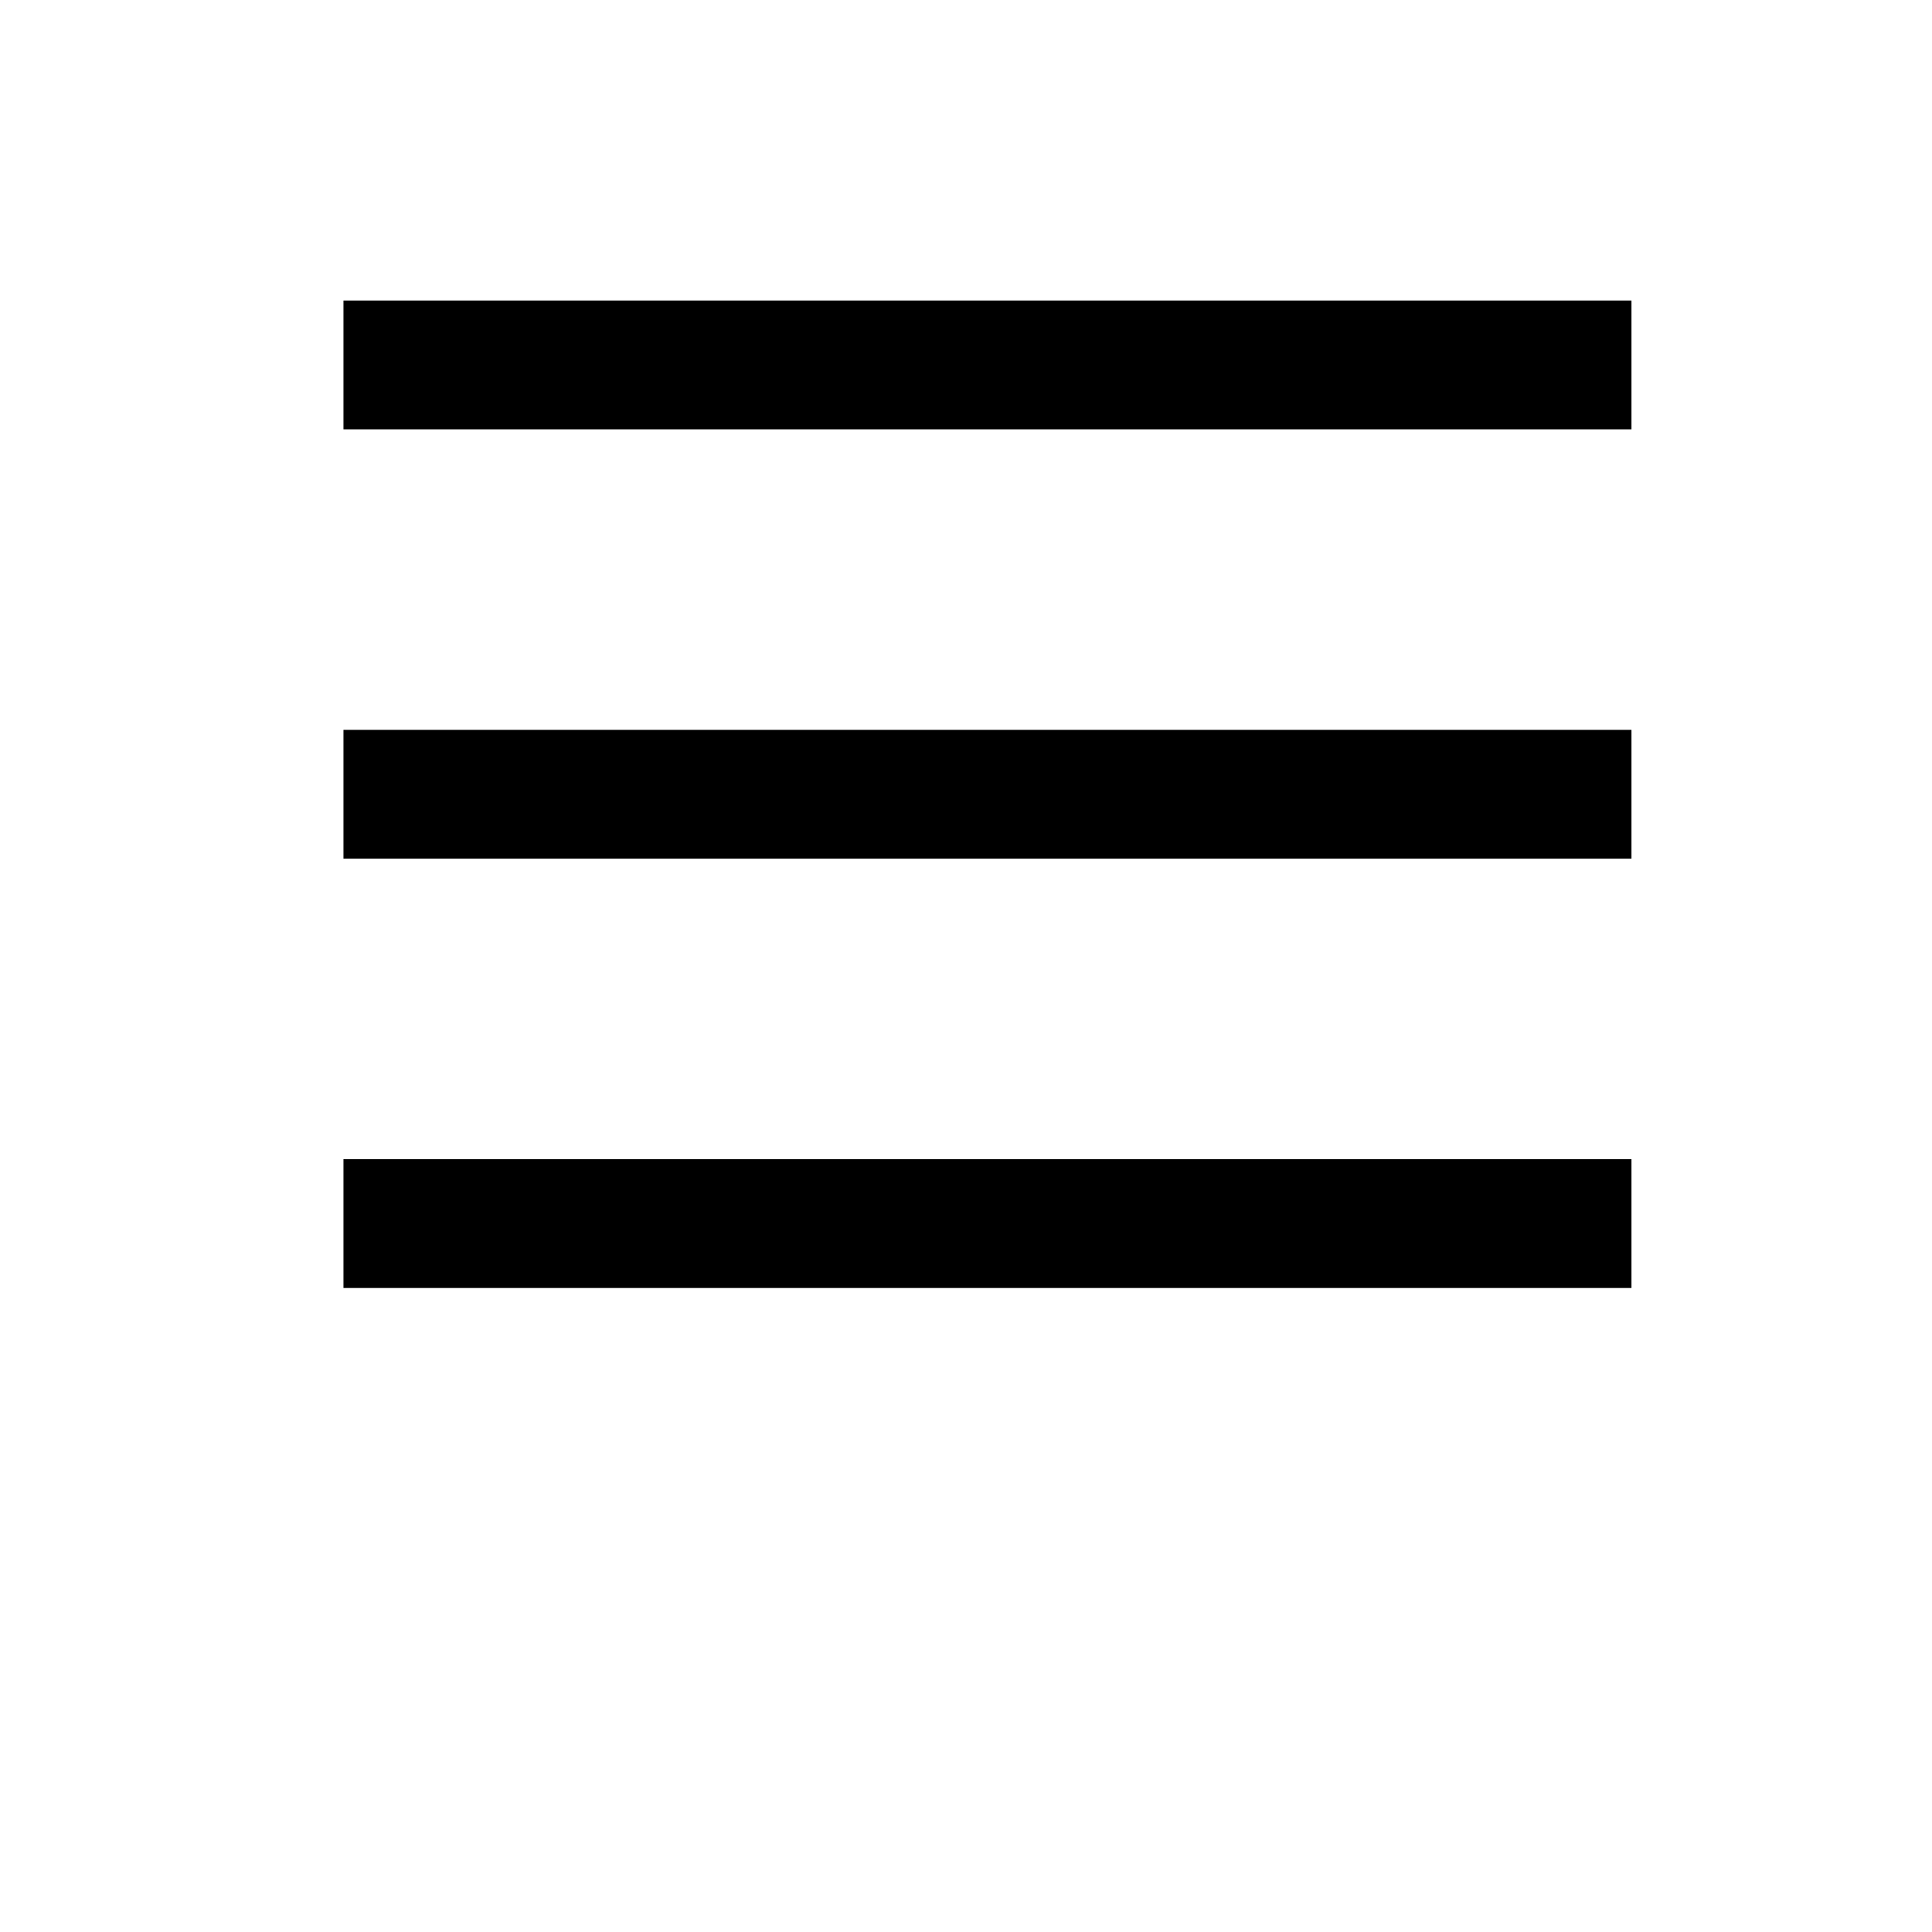
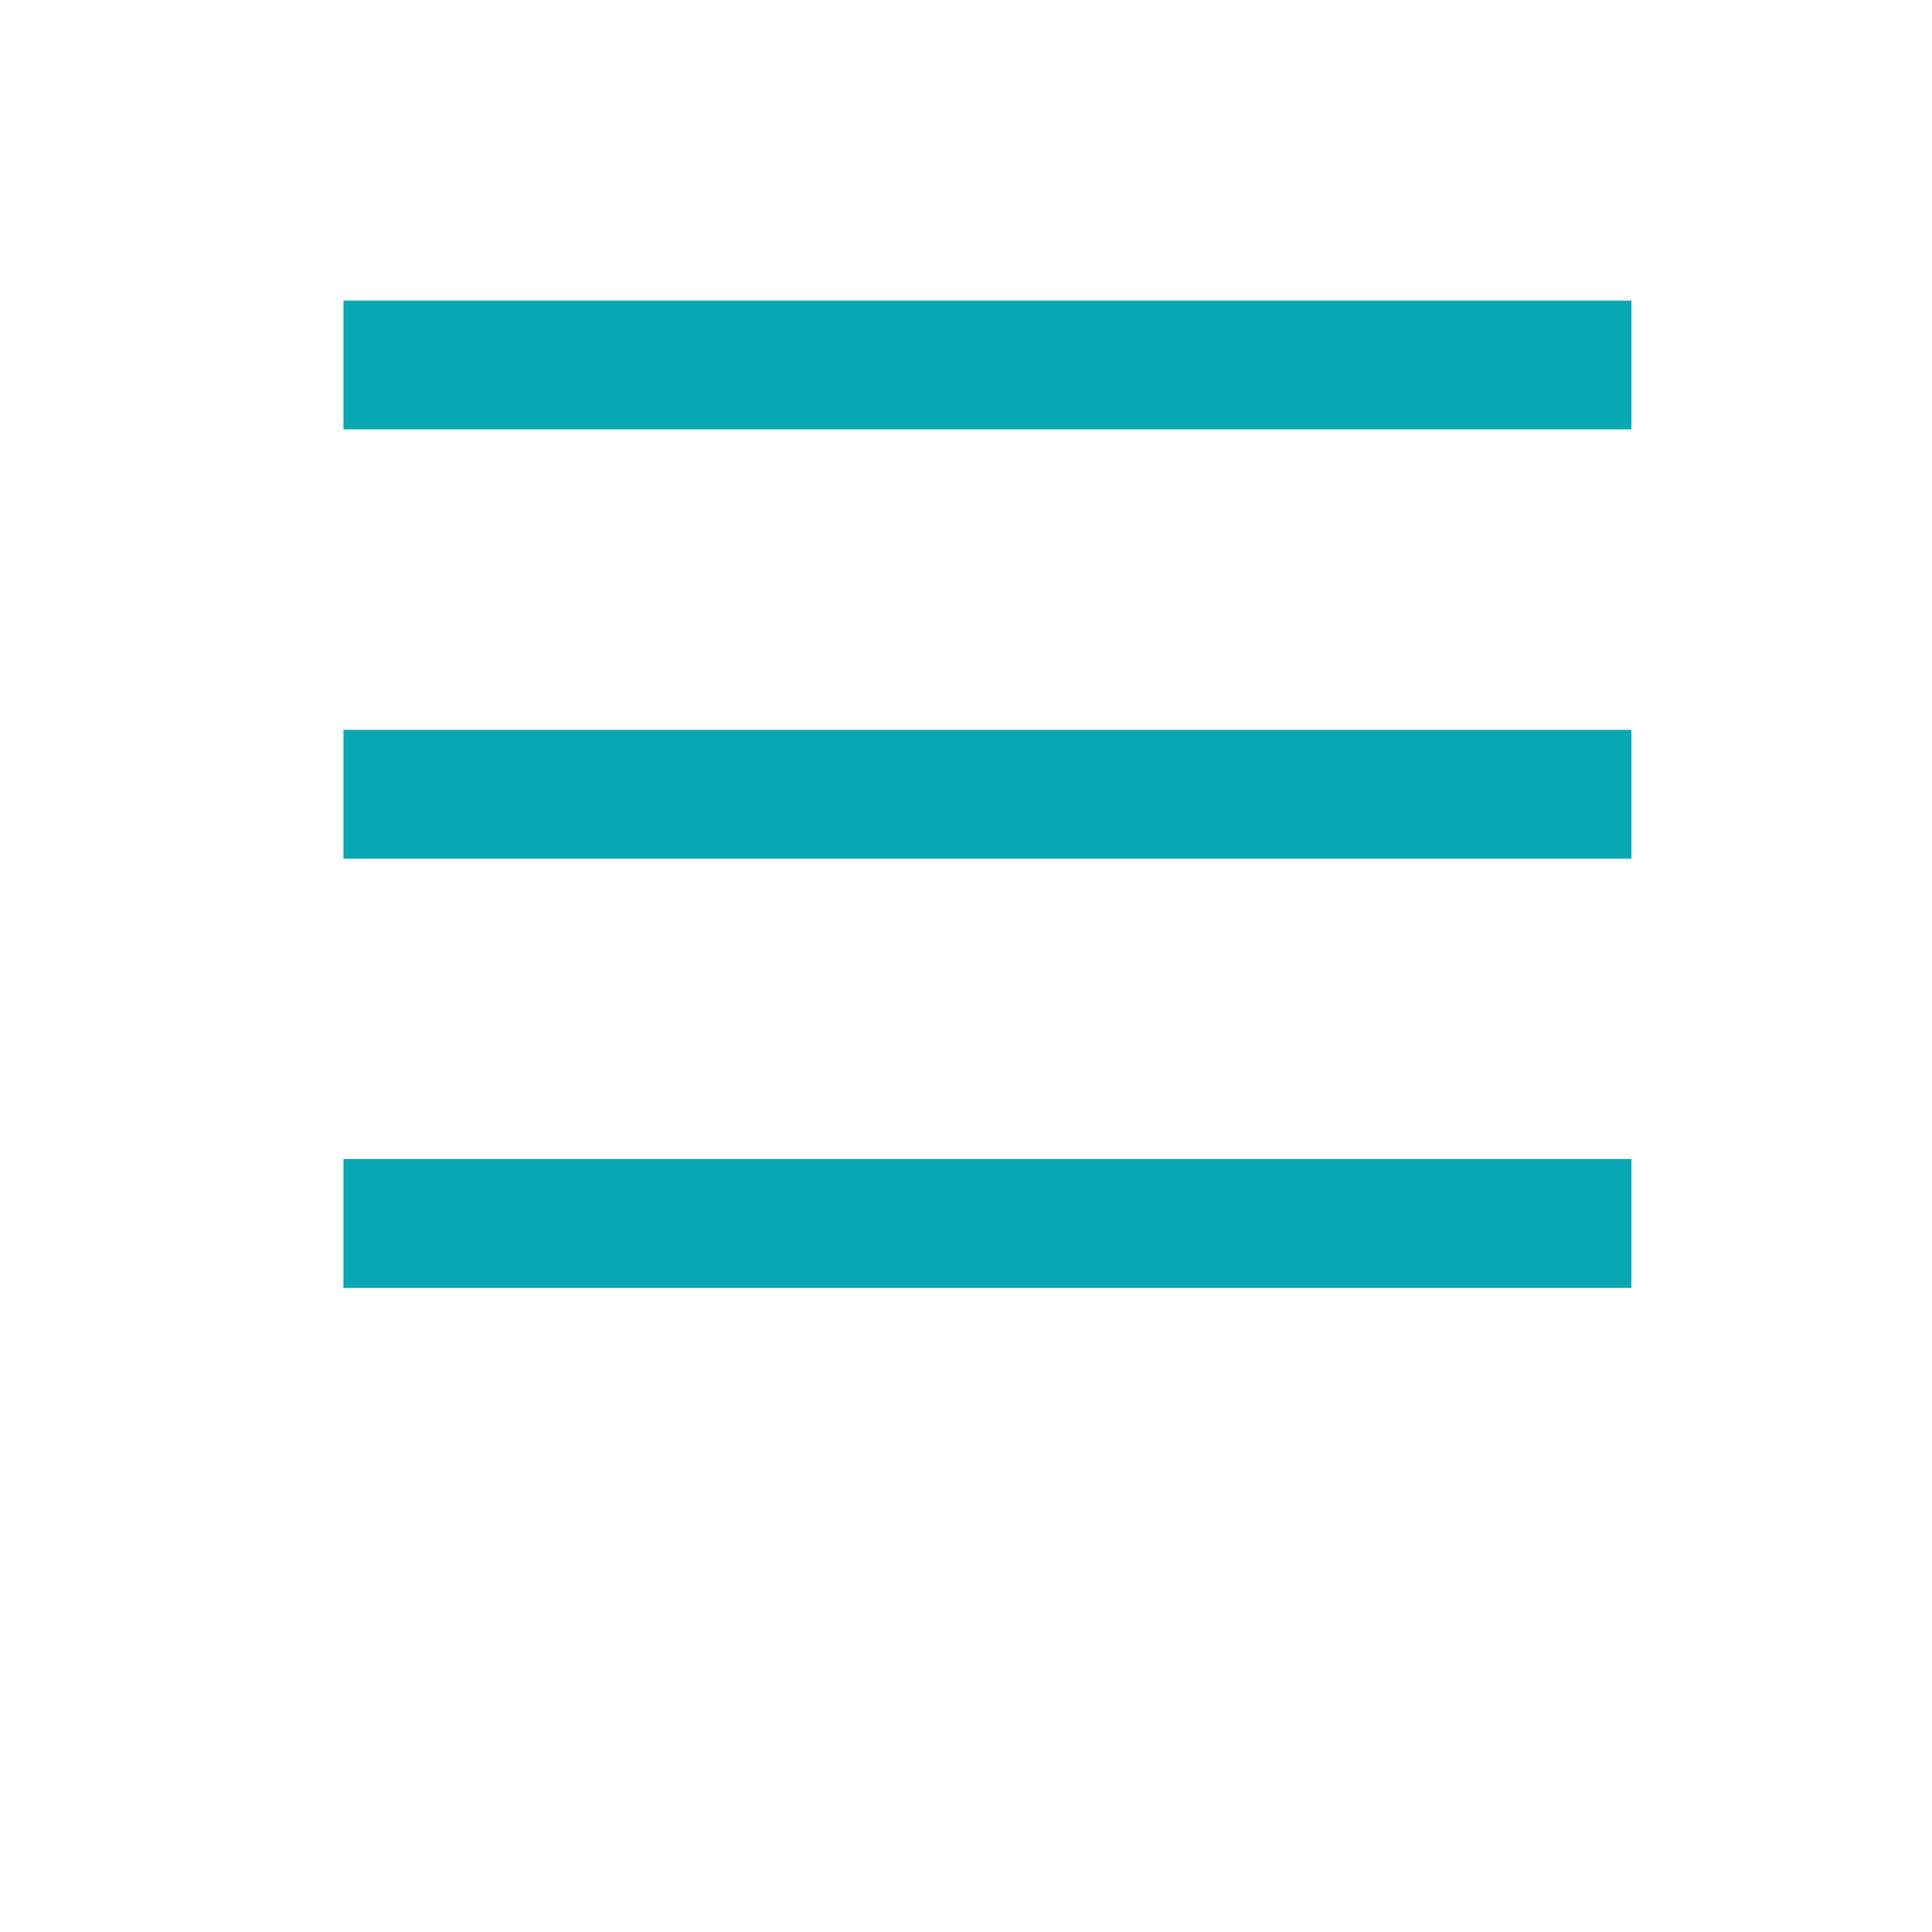
<svg xmlns="http://www.w3.org/2000/svg" width="45" height="45" viewBox="0 0 45 45" fill="none">
-   <line x1="8" y1="8.5" x2="38" y2="8.5" stroke="black" stroke-width="3" />
-   <line x1="8" y1="28.5" x2="38" y2="28.5" stroke="black" stroke-width="3" />
-   <line x1="8" y1="18.5" x2="38" y2="18.5" stroke="black" stroke-width="3" />
+   <line x1="8" y1="8.5" x2="38" y2="8.5" stroke="#07A8B4" stroke-width="3" />
+   <line x1="8" y1="28.5" x2="38" y2="28.5" stroke="#07A8B4" stroke-width="3" />
+   <line x1="8" y1="18.5" x2="38" y2="18.5" stroke="#07A8B4" stroke-width="3" />
</svg>
